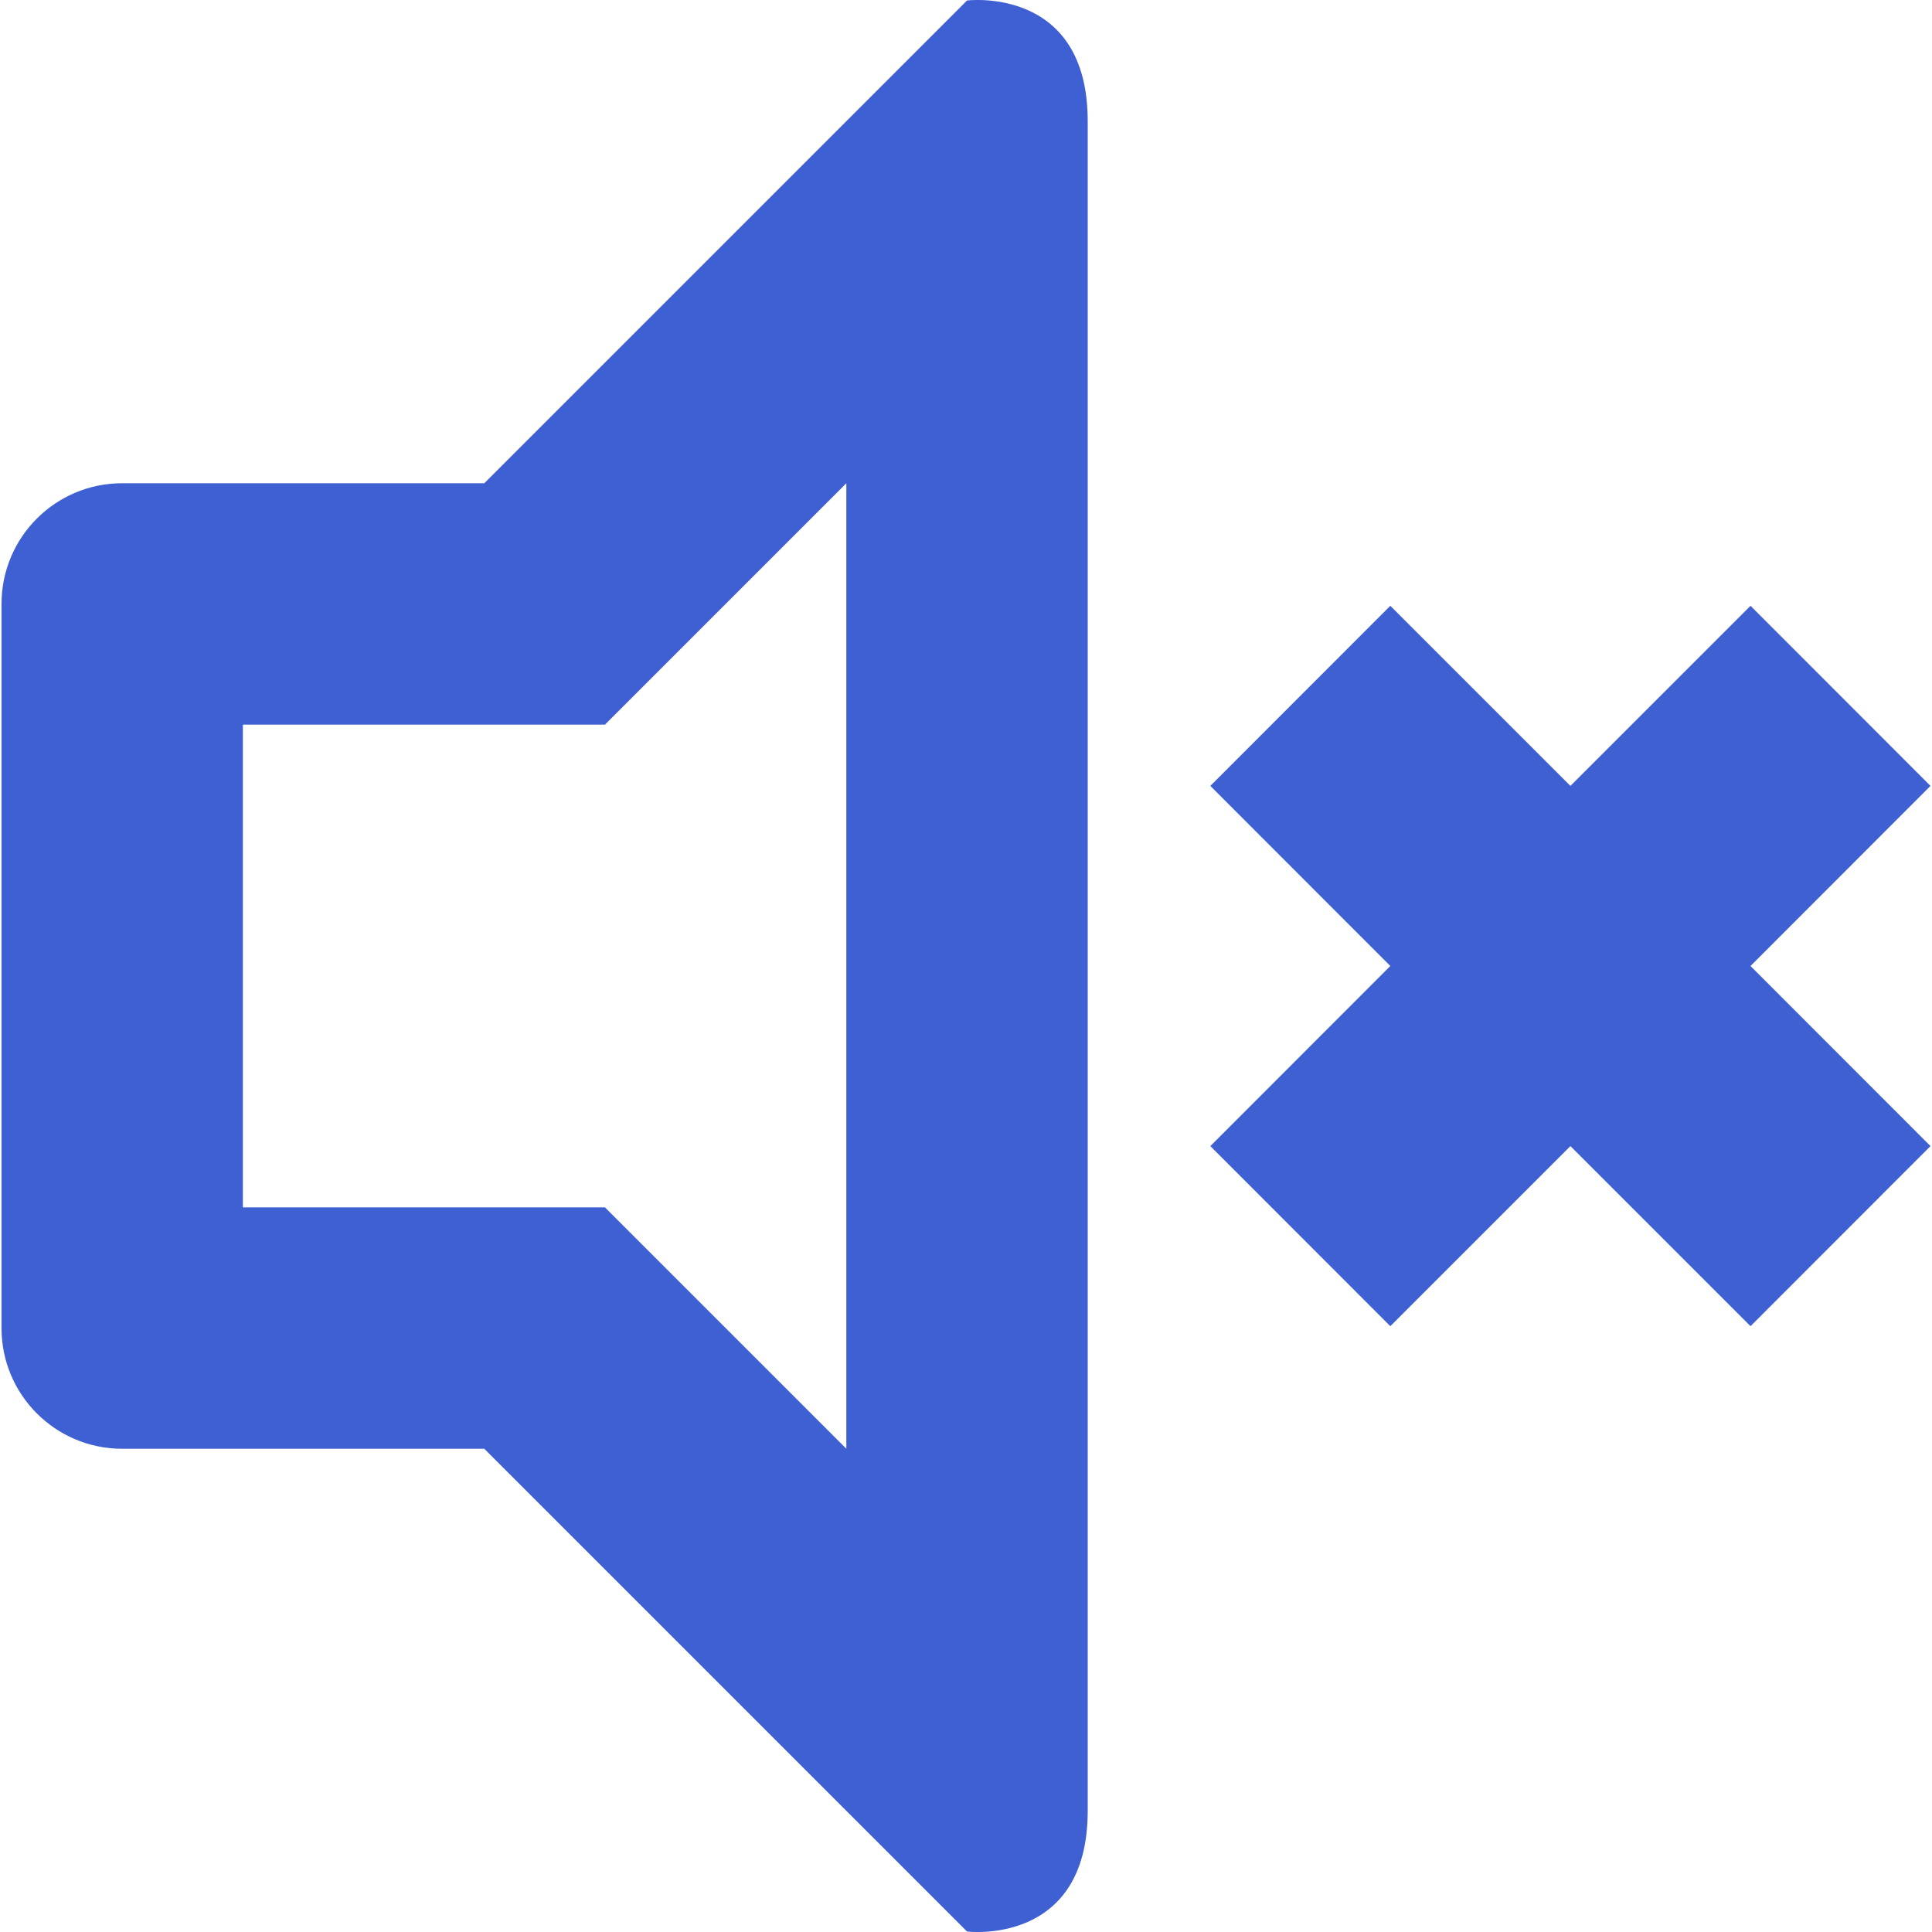
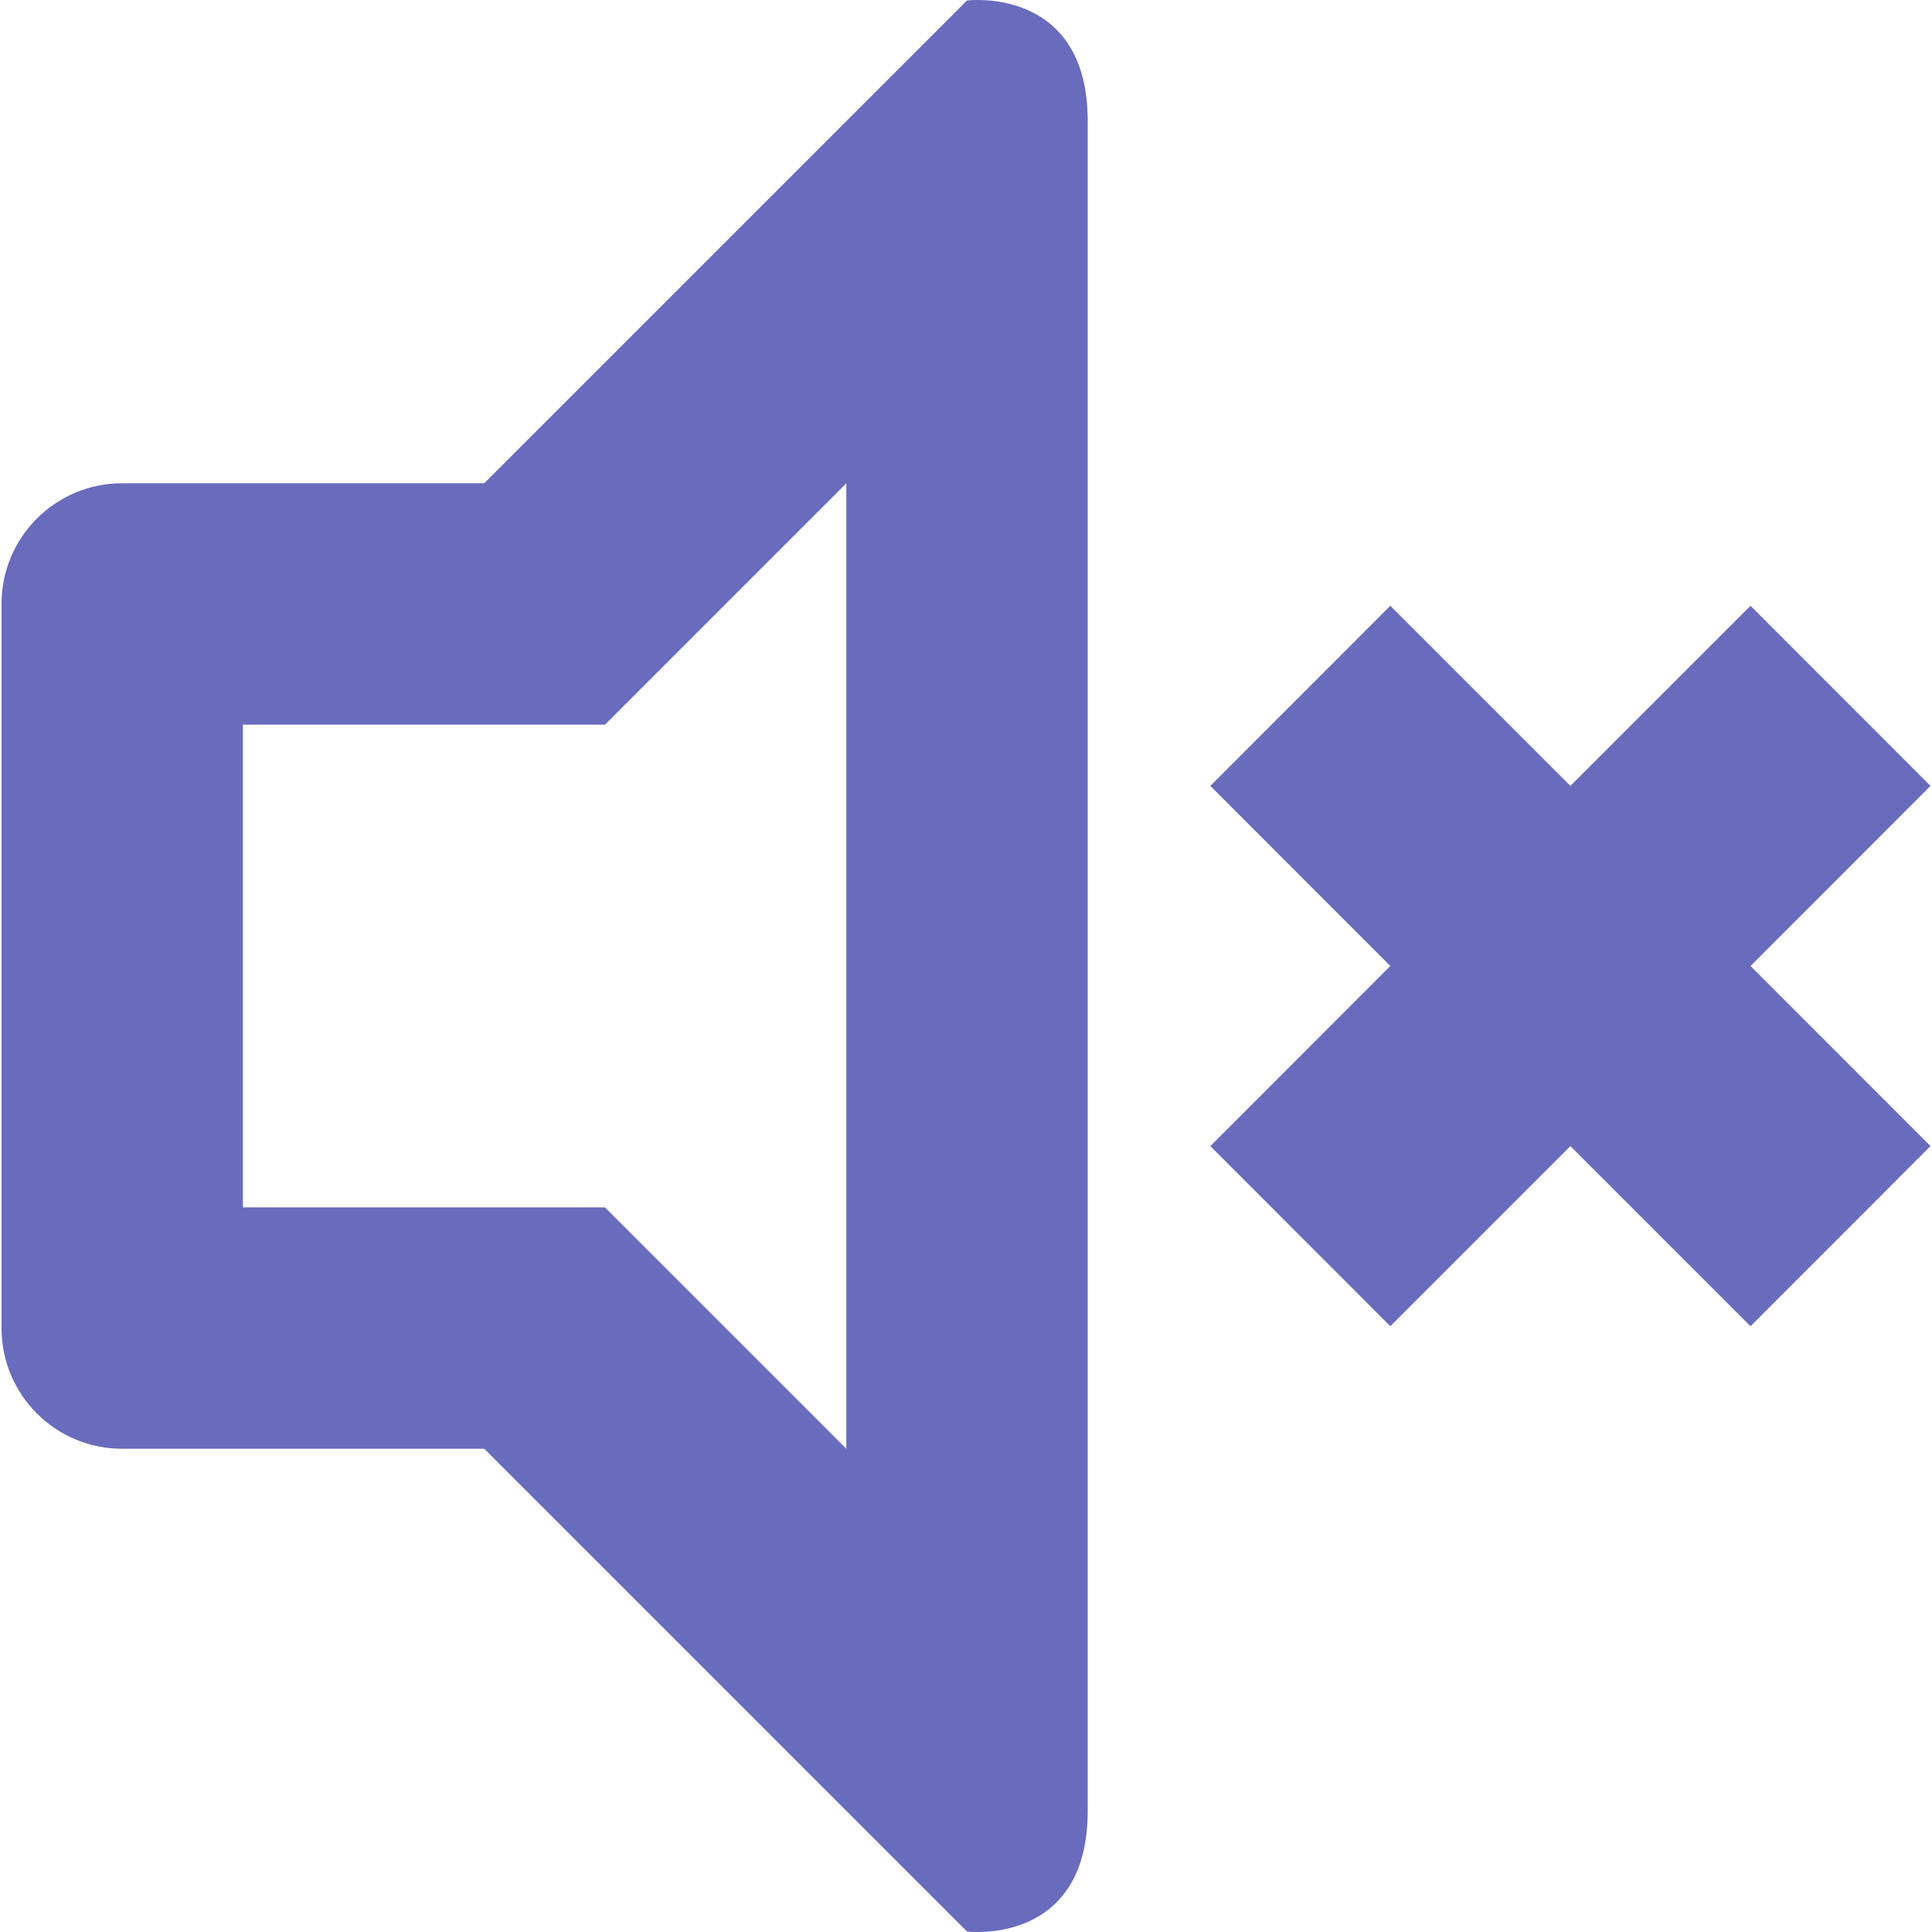
<svg xmlns="http://www.w3.org/2000/svg" version="1.1" width="32" height="32" viewBox="0 0 32 32">
-   <path fill="#3f60d3" d="M31.975 18.983l-2.981 2.983-2.983-2.983-2.983 2.983-2.981-2.983 2.981-2.983-2.981-2.983 2.981-2.983 2.983 2.983 2.983-2.983 2.981 2.983-2.981 2.983 2.981 2.983zM16.017 31.992l-7.996-7.996h-5.997c-1.105 0-1.999-0.894-1.999-1.999v-11.994c0-1.105 0.894-1.999 1.999-1.999h5.997l7.996-7.996c0 0 1.999-0.25 1.999 1.999 0 10.846 0 26.607 0 27.986 0 2.249-1.999 1.999-1.999 1.999zM14.018 8.004l-3.998 3.998h-5.997v7.996h5.997l3.998 3.998v-15.992z" />
+   <path fill="#696bbc" d="M31.975 18.983l-2.981 2.983-2.983-2.983-2.983 2.983-2.981-2.983 2.981-2.983-2.981-2.983 2.981-2.983 2.983 2.983 2.983-2.983 2.981 2.983-2.981 2.983 2.981 2.983zM16.017 31.992l-7.996-7.996h-5.997c-1.105 0-1.999-0.894-1.999-1.999v-11.994c0-1.105 0.894-1.999 1.999-1.999h5.997l7.996-7.996c0 0 1.999-0.25 1.999 1.999 0 10.846 0 26.607 0 27.986 0 2.249-1.999 1.999-1.999 1.999zM14.018 8.004l-3.998 3.998h-5.997v7.996h5.997l3.998 3.998v-15.992z" />
</svg>
